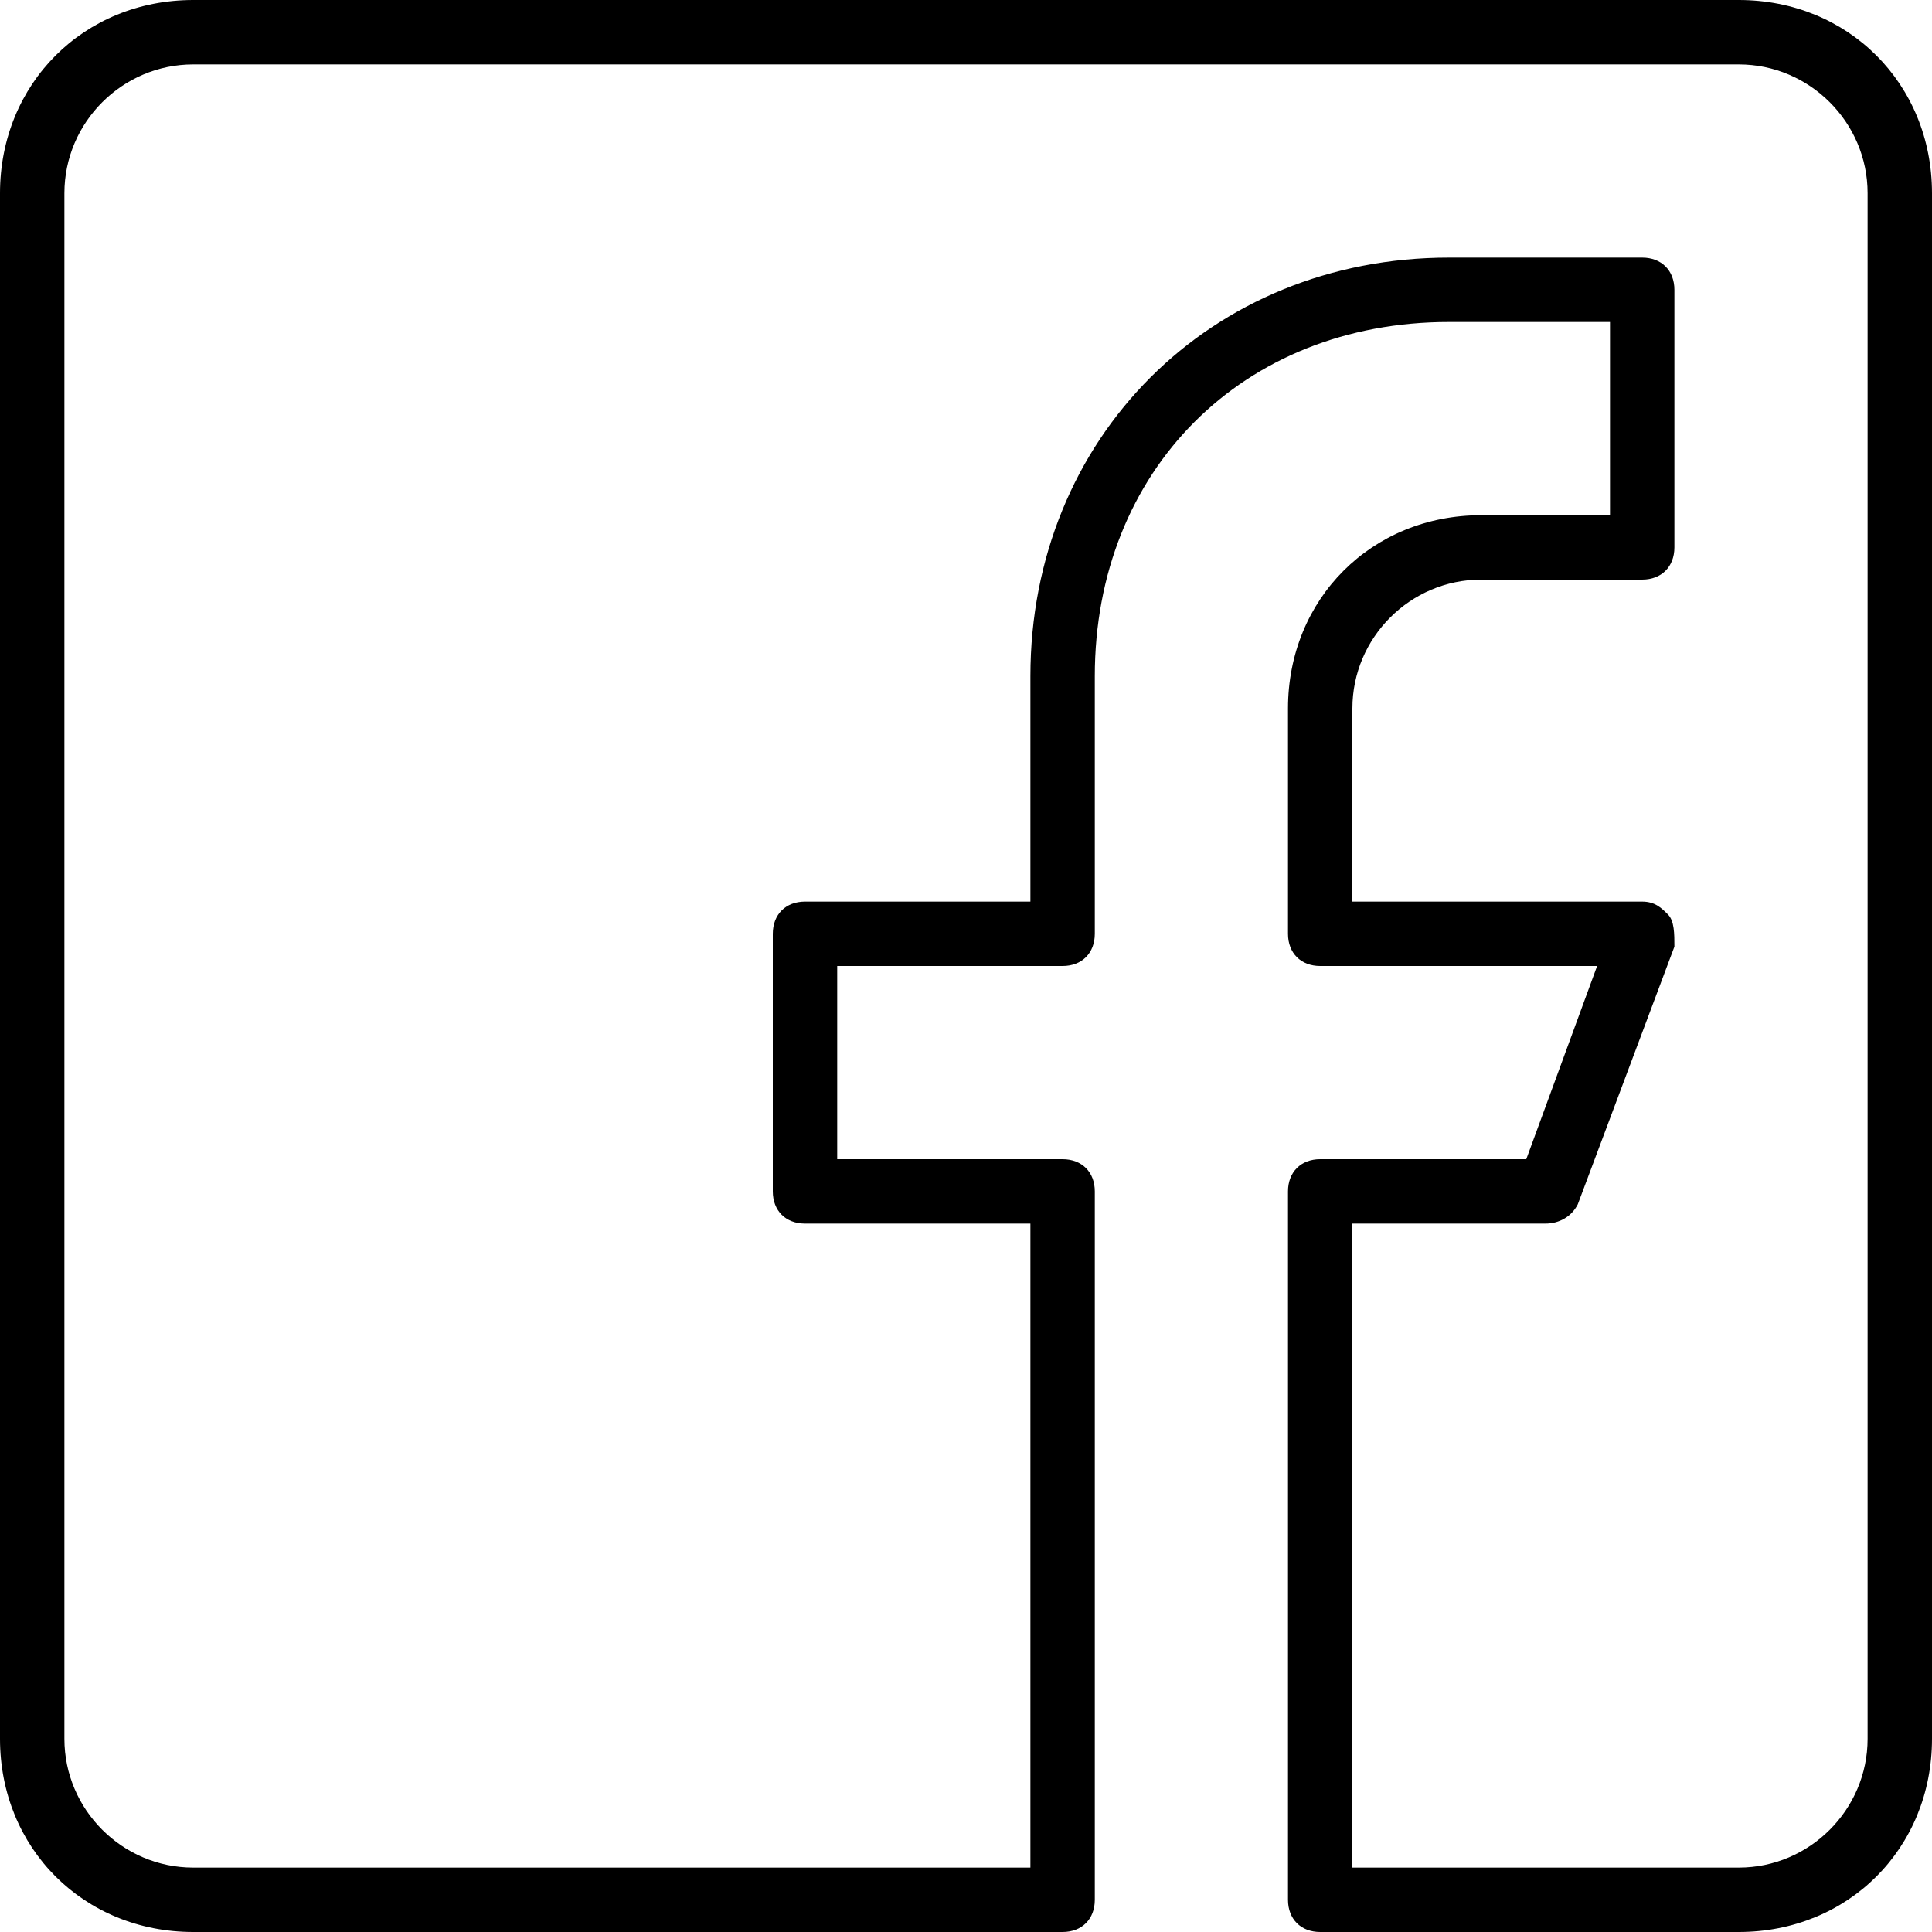
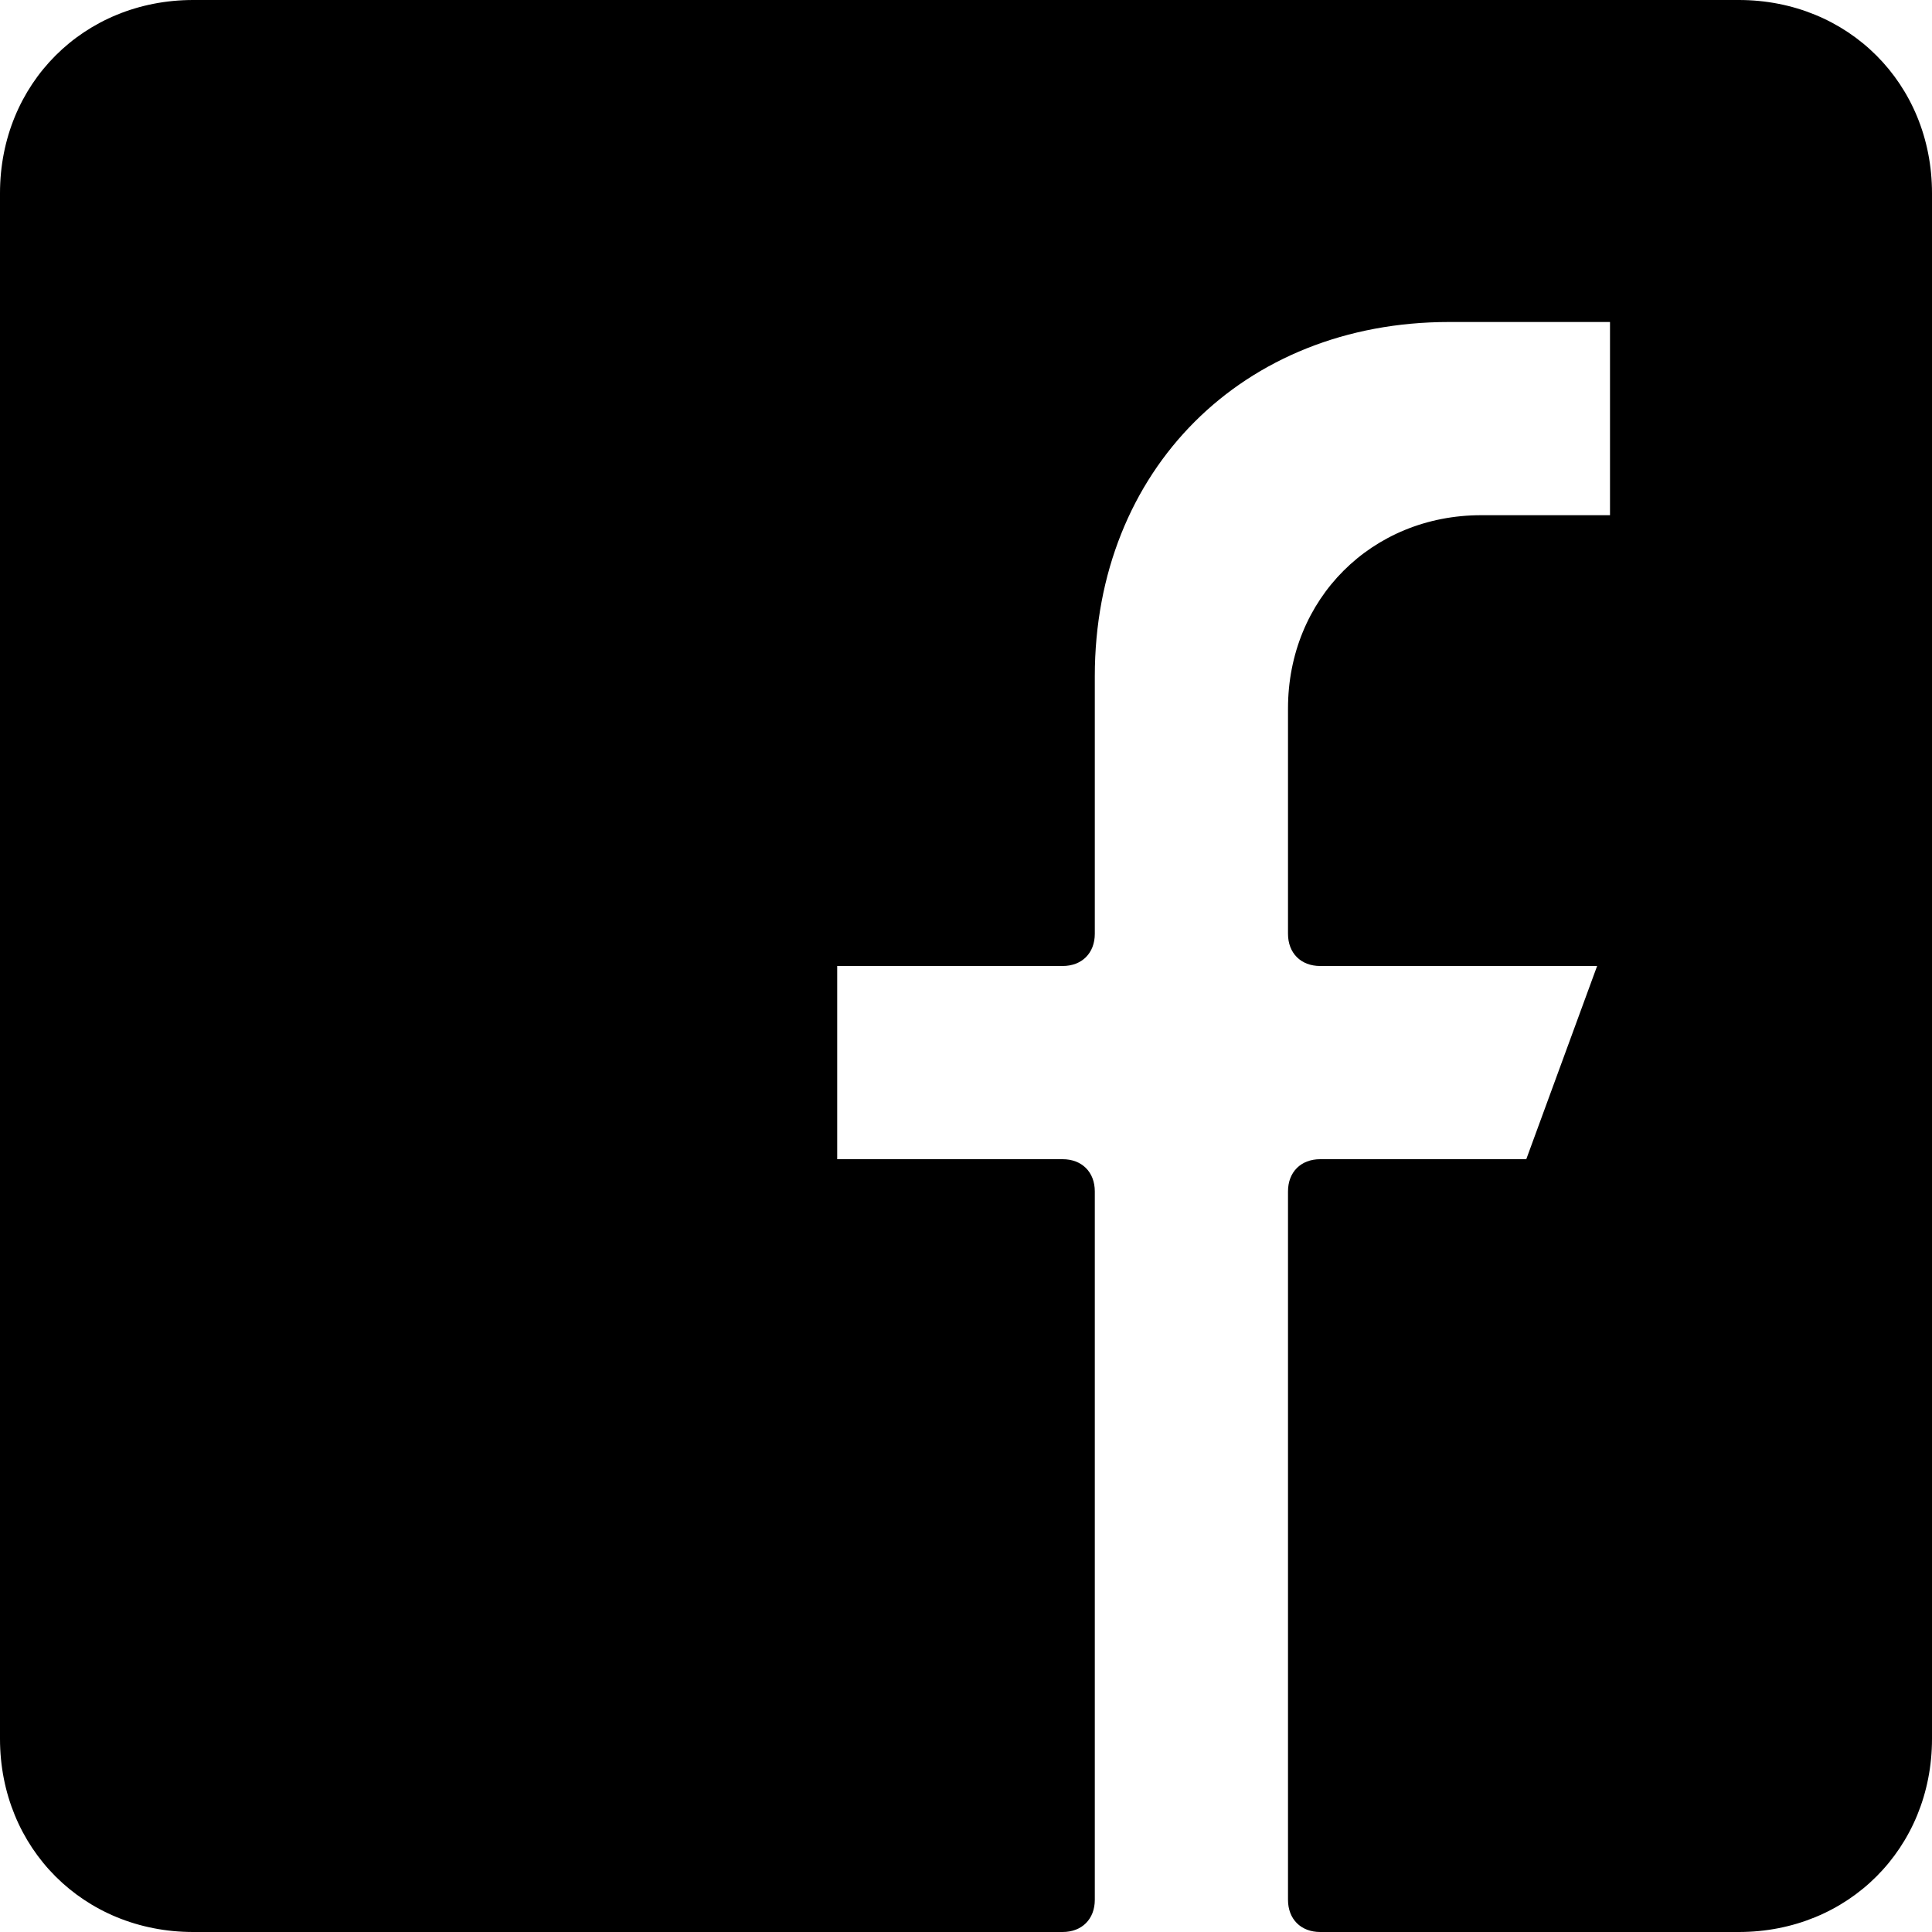
<svg xmlns="http://www.w3.org/2000/svg" version="1.1" id="Layer_1" x="0px" y="0px" viewBox="0 0 30 30" style="enable-background:new 0 0 30 30;" xml:space="preserve">
-   <g>
-     <path d="M27,30h-6.5c-0.3,0-0.5-0.2-0.5-0.5v-11c0-0.3,0.2-0.5,0.5-0.5h3.2l1.1-3h-4.3c-0.3,0-0.5-0.2-0.5-0.5V11c0-1.7,1.3-3,3-3   h2V5h-2.5C19.3,5,17,7.3,17,10.5v4c0,0.3-0.2,0.5-0.5,0.5H13v3h3.5c0.3,0,0.5,0.2,0.5,0.5v11c0,0.3-0.2,0.5-0.5,0.5H3   c-1.7,0-3-1.3-3-3V3c0-1.7,1.3-3,3-3h24c1.7,0,3,1.3,3,3v24C30,28.7,28.7,30,27,30z M21,29h6c1.1,0,2-0.9,2-2V3c0-1.1-0.9-2-2-2H3   C1.9,1,1,1.9,1,3v24c0,1.1,0.9,2,2,2h13V19h-3.5c-0.3,0-0.5-0.2-0.5-0.5v-4c0-0.3,0.2-0.5,0.5-0.5H16v-3.5C16,6.8,18.8,4,22.5,4h3   C25.8,4,26,4.2,26,4.5v4C26,8.8,25.8,9,25.5,9H23c-1.1,0-2,0.9-2,2v3h4.5c0.2,0,0.3,0.1,0.4,0.2c0.1,0.1,0.1,0.3,0.1,0.5l-1.5,4   C24.4,18.9,24.2,19,24,19h-3V29z" />
-   </g>
+   <path d="M27,0H3C1.3,0,0,1.3,0,3v24c0,1.7,1.3,3,3,3h13.5c0.3,0,0.5-0.2,0.5-0.5v-11c0-0.3-0.2-0.5-0.5-0.5H13v-3h3.5  c0.3,0,0.5-0.2,0.5-0.5v-4C17,7.3,19.3,5,22.5,5H25v3h-2c-1.7,0-3,1.3-3,3v3.5c0,0.3,0.2,0.5,0.5,0.5h4.3l-1.1,3h-3.2  c-0.3,0-0.5,0.2-0.5,0.5v11c0,0.3,0.2,0.5,0.5,0.5H27c1.7,0,3-1.3,3-3V3C30,1.3,28.7,0,27,0z" />
</svg>
